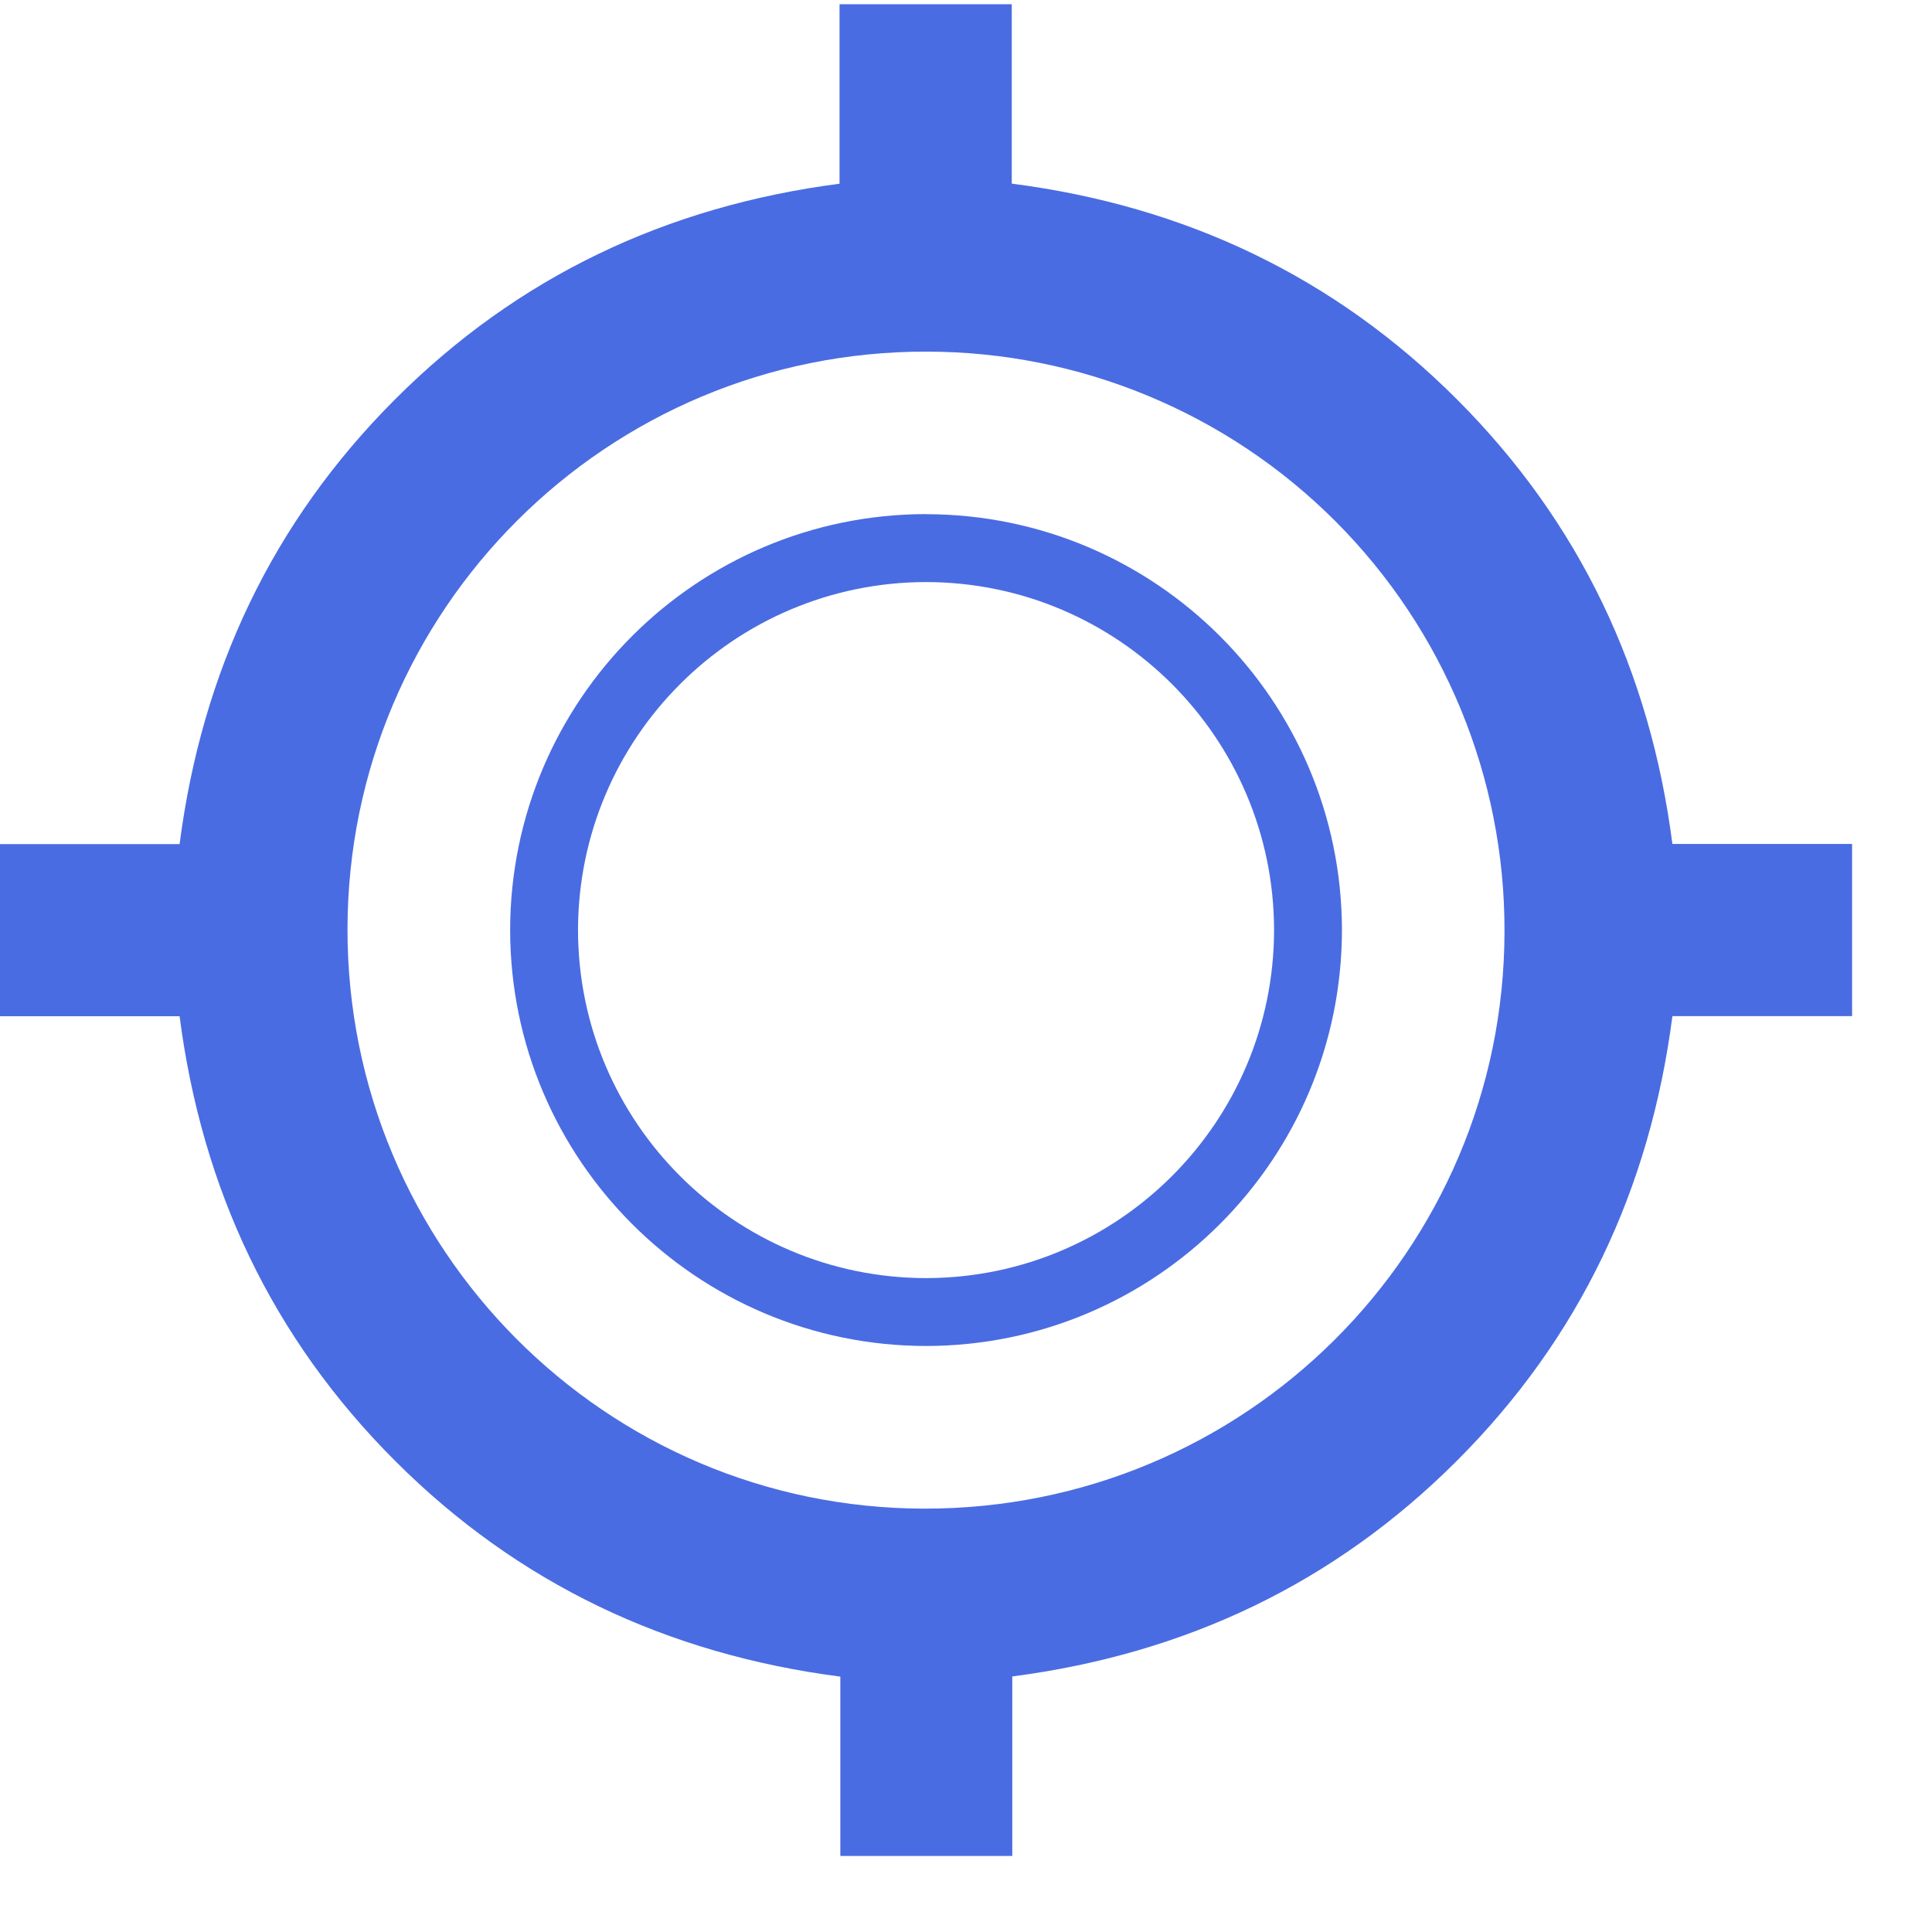
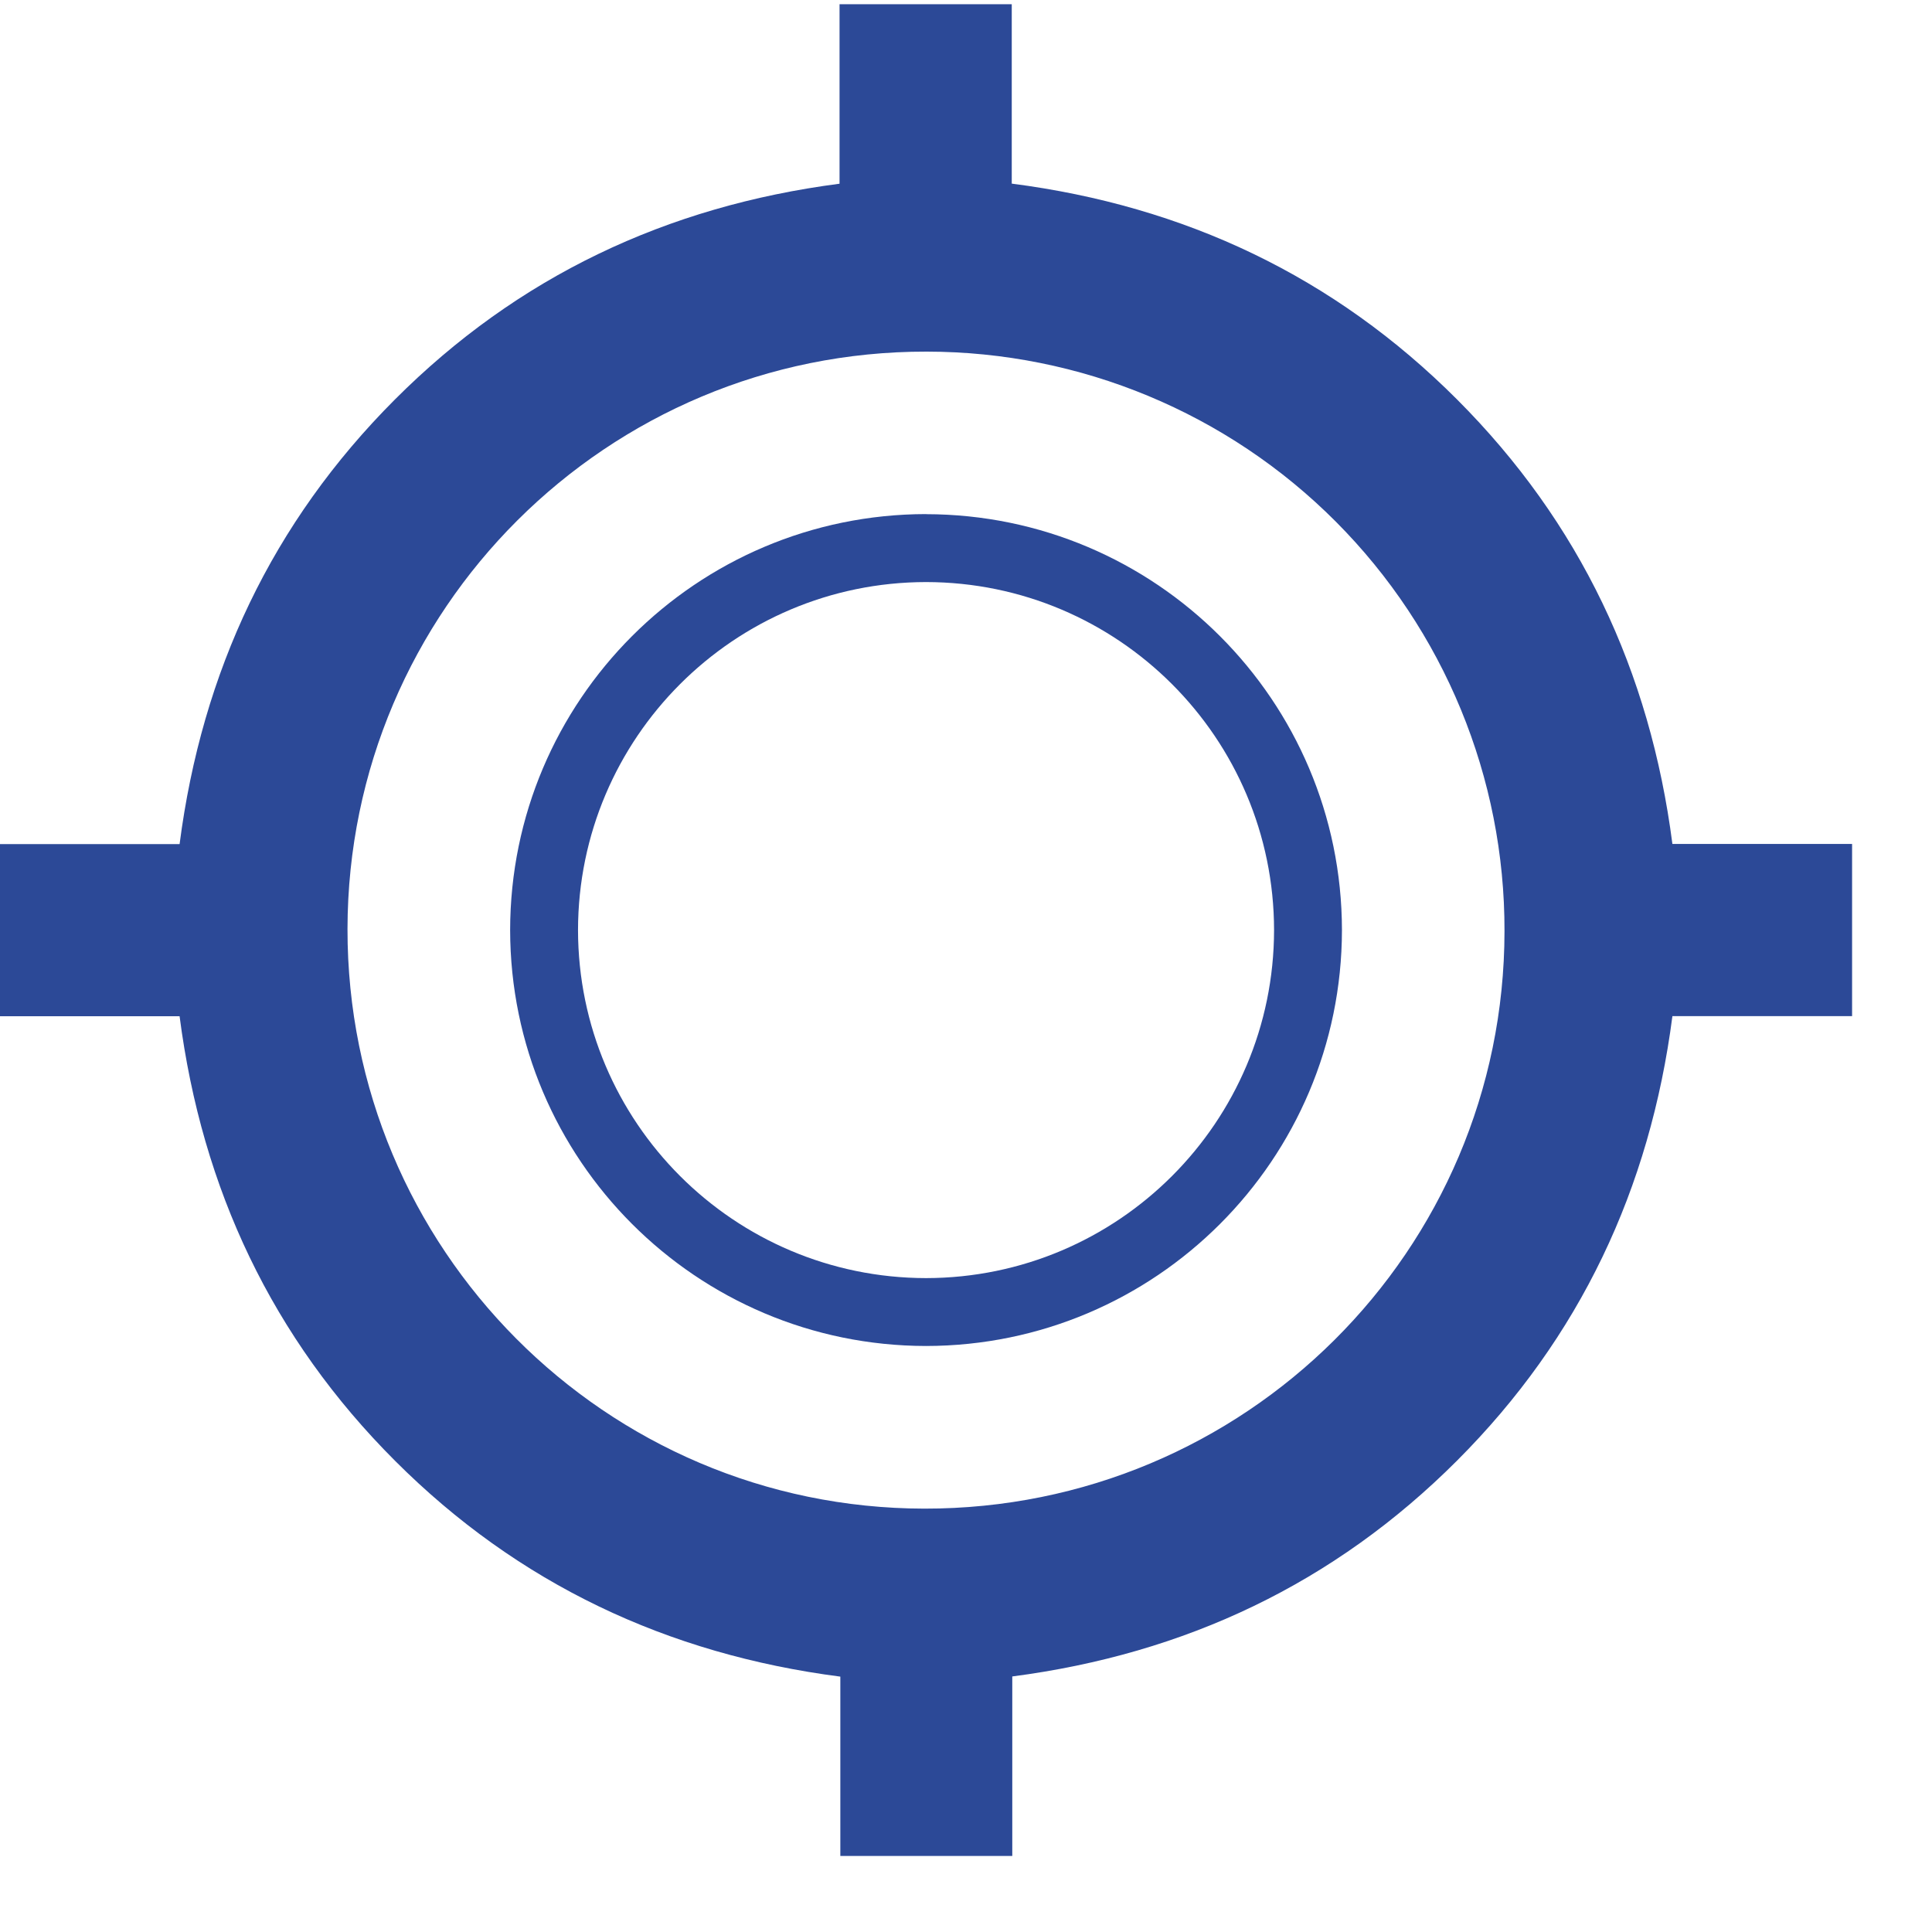
<svg xmlns="http://www.w3.org/2000/svg" width="22" height="22">
-   <g fill="#4A6CE2" fill-rule="evenodd">
+   <g fill="#2C4997" fill-rule="evenodd">
    <path d="M10.545 14.554a3.968 3.968 0 0 1-3.963-3.963 3.968 3.968 0 0 1 3.963-3.963 3.968 3.968 0 0 1 3.963 3.963 3.968 3.968 0 0 1-3.963 3.963m0-8.7a4.742 4.742 0 0 0-4.736 4.737 4.742 4.742 0 0 0 4.736 4.736 4.742 4.742 0 0 0 4.736-4.736 4.742 4.742 0 0 0-4.736-4.736" />
    <path d="M10.525 17.179c-3.633-.005-6.572-2.96-6.568-6.601a6.583 6.583 0 0 1 6.595-6.574 6.584 6.584 0 0 1 6.58 6.6c-.003 3.64-2.958 6.58-6.607 6.575zm8.519-7.568c-.254-1.969-1.055-3.664-2.453-5.063-1.4-1.401-3.1-2.203-5.07-2.457V.048H9.56v2.044C7.59 2.348 5.894 3.15 4.496 4.55 3.1 5.948 2.3 7.644 2.045 9.612H0v1.96h2.045c.255 1.97 1.056 3.665 2.454 5.063 1.4 1.4 3.1 2.202 5.07 2.457v2.042h1.958V19.09c1.972-.257 3.667-1.059 5.065-2.458 1.398-1.399 2.197-3.094 2.452-5.061h2.046V9.61h-2.046z" />
  </g>
</svg>
